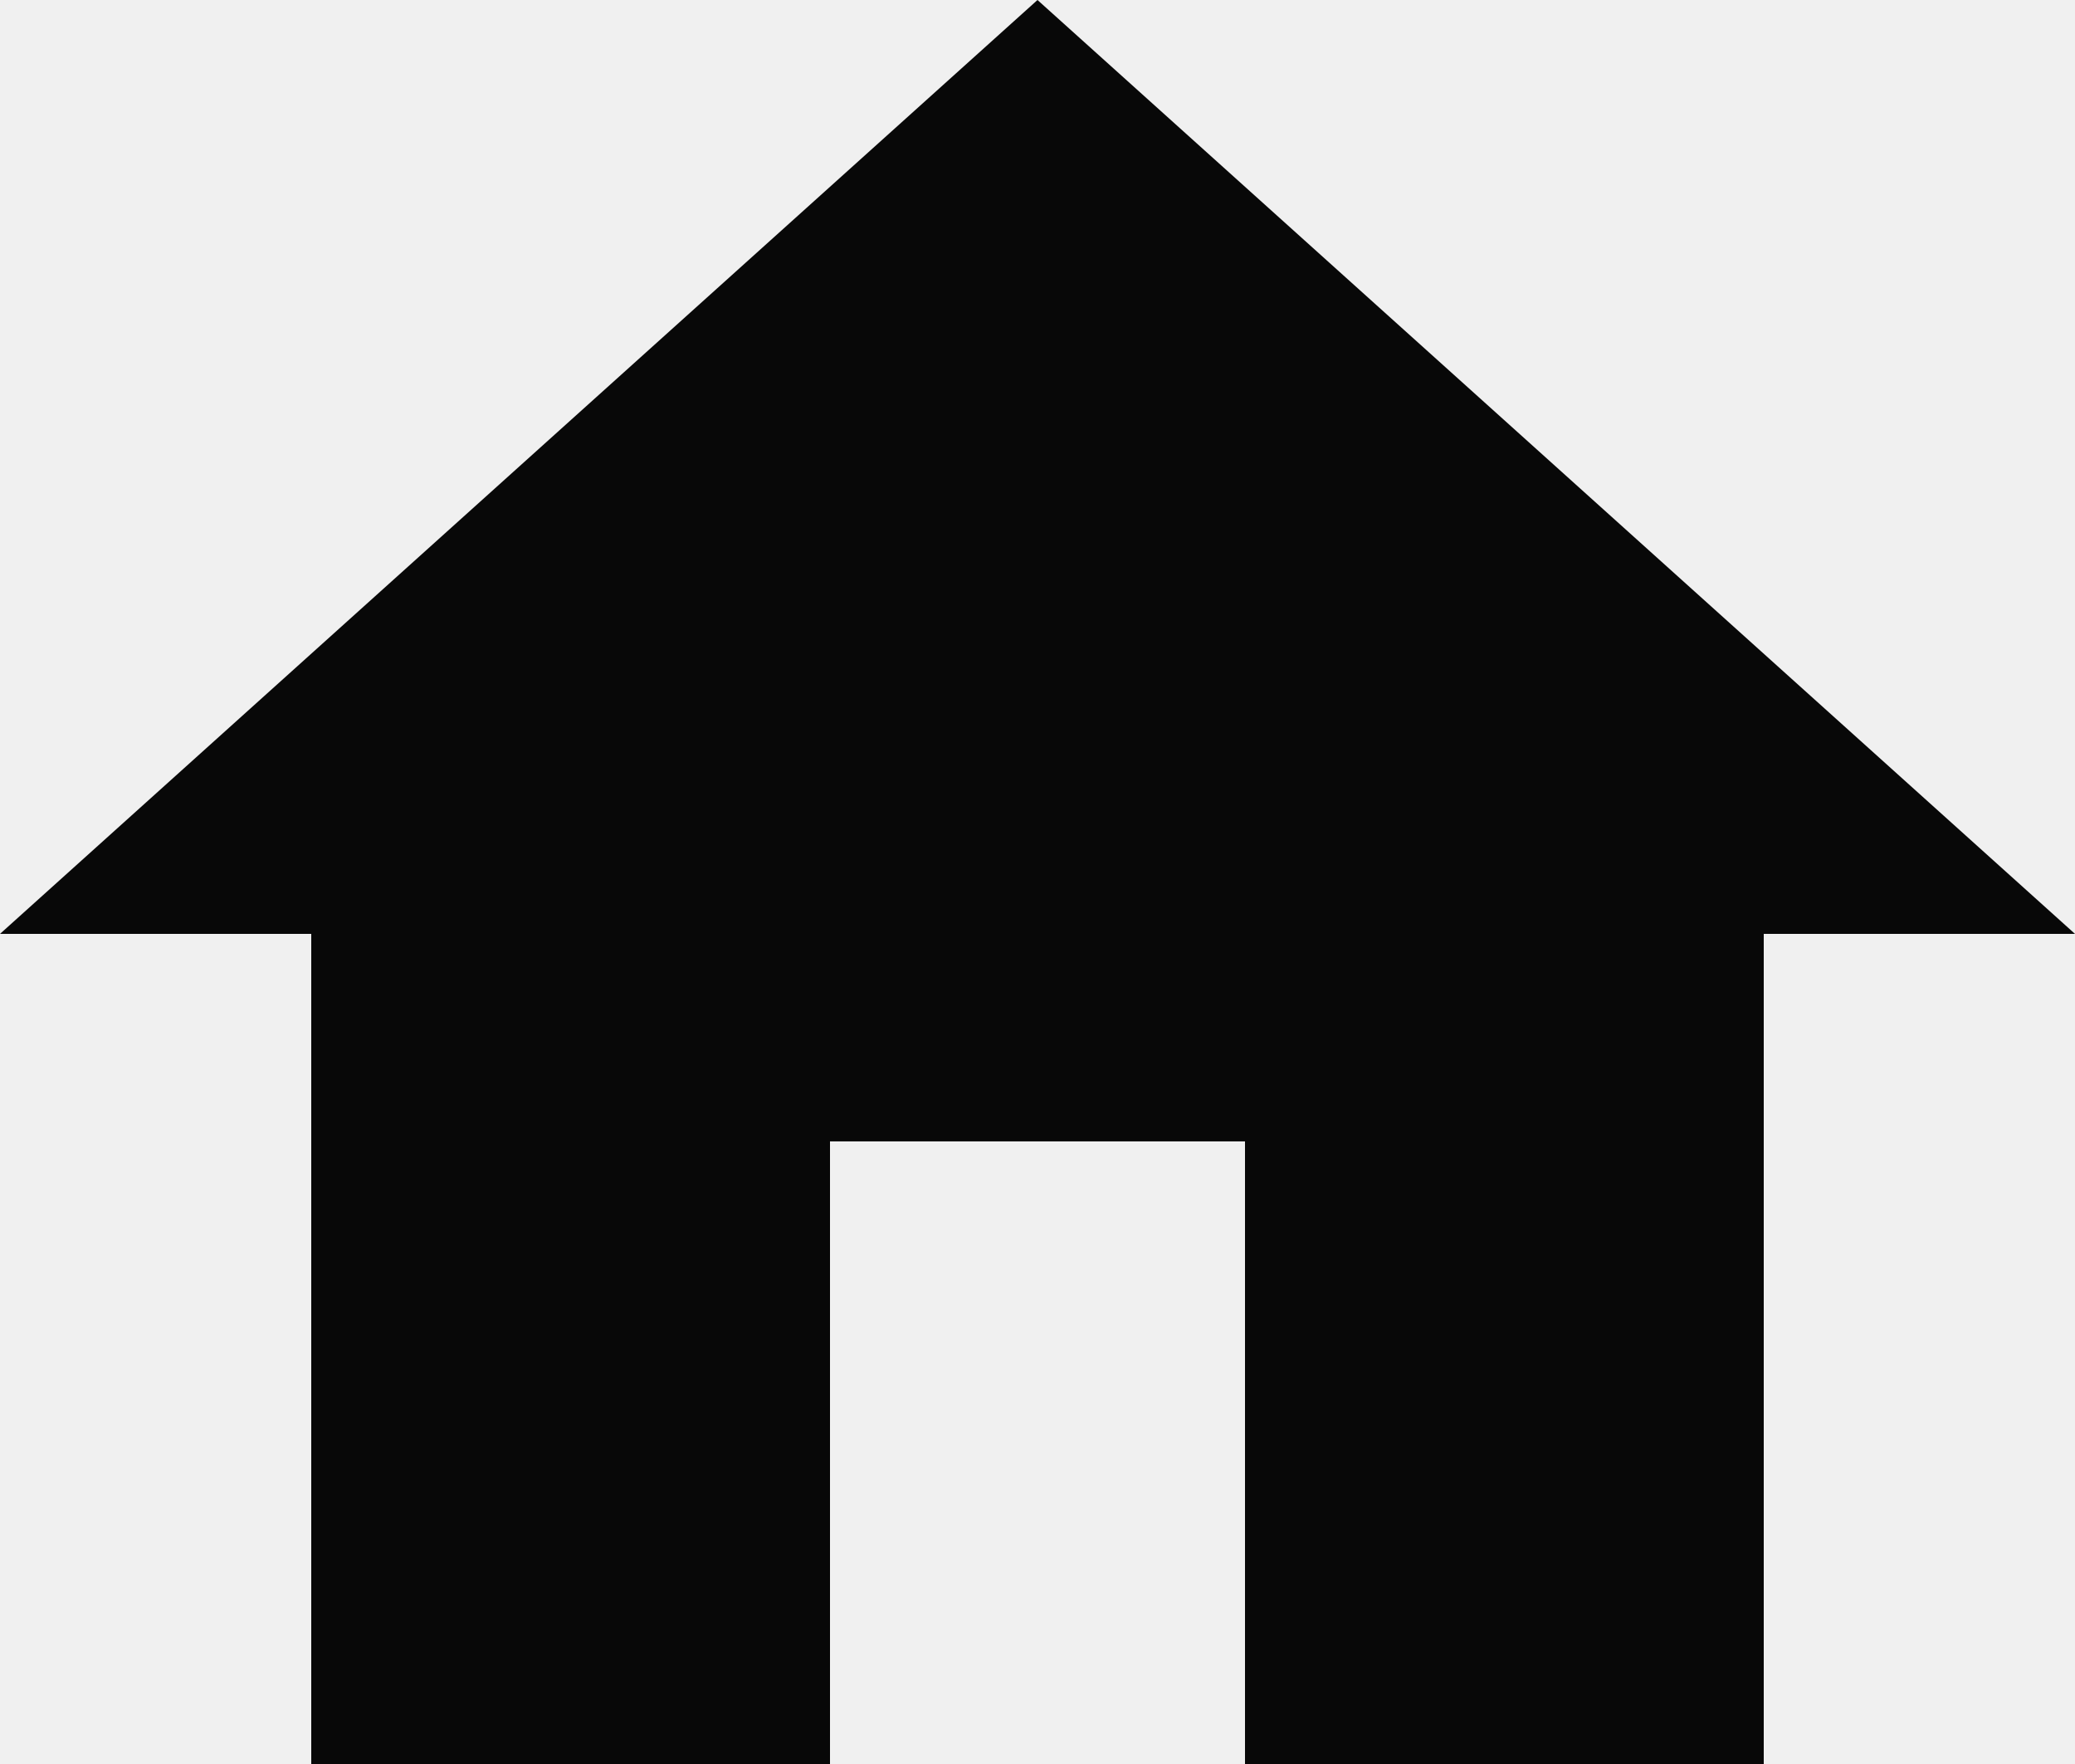
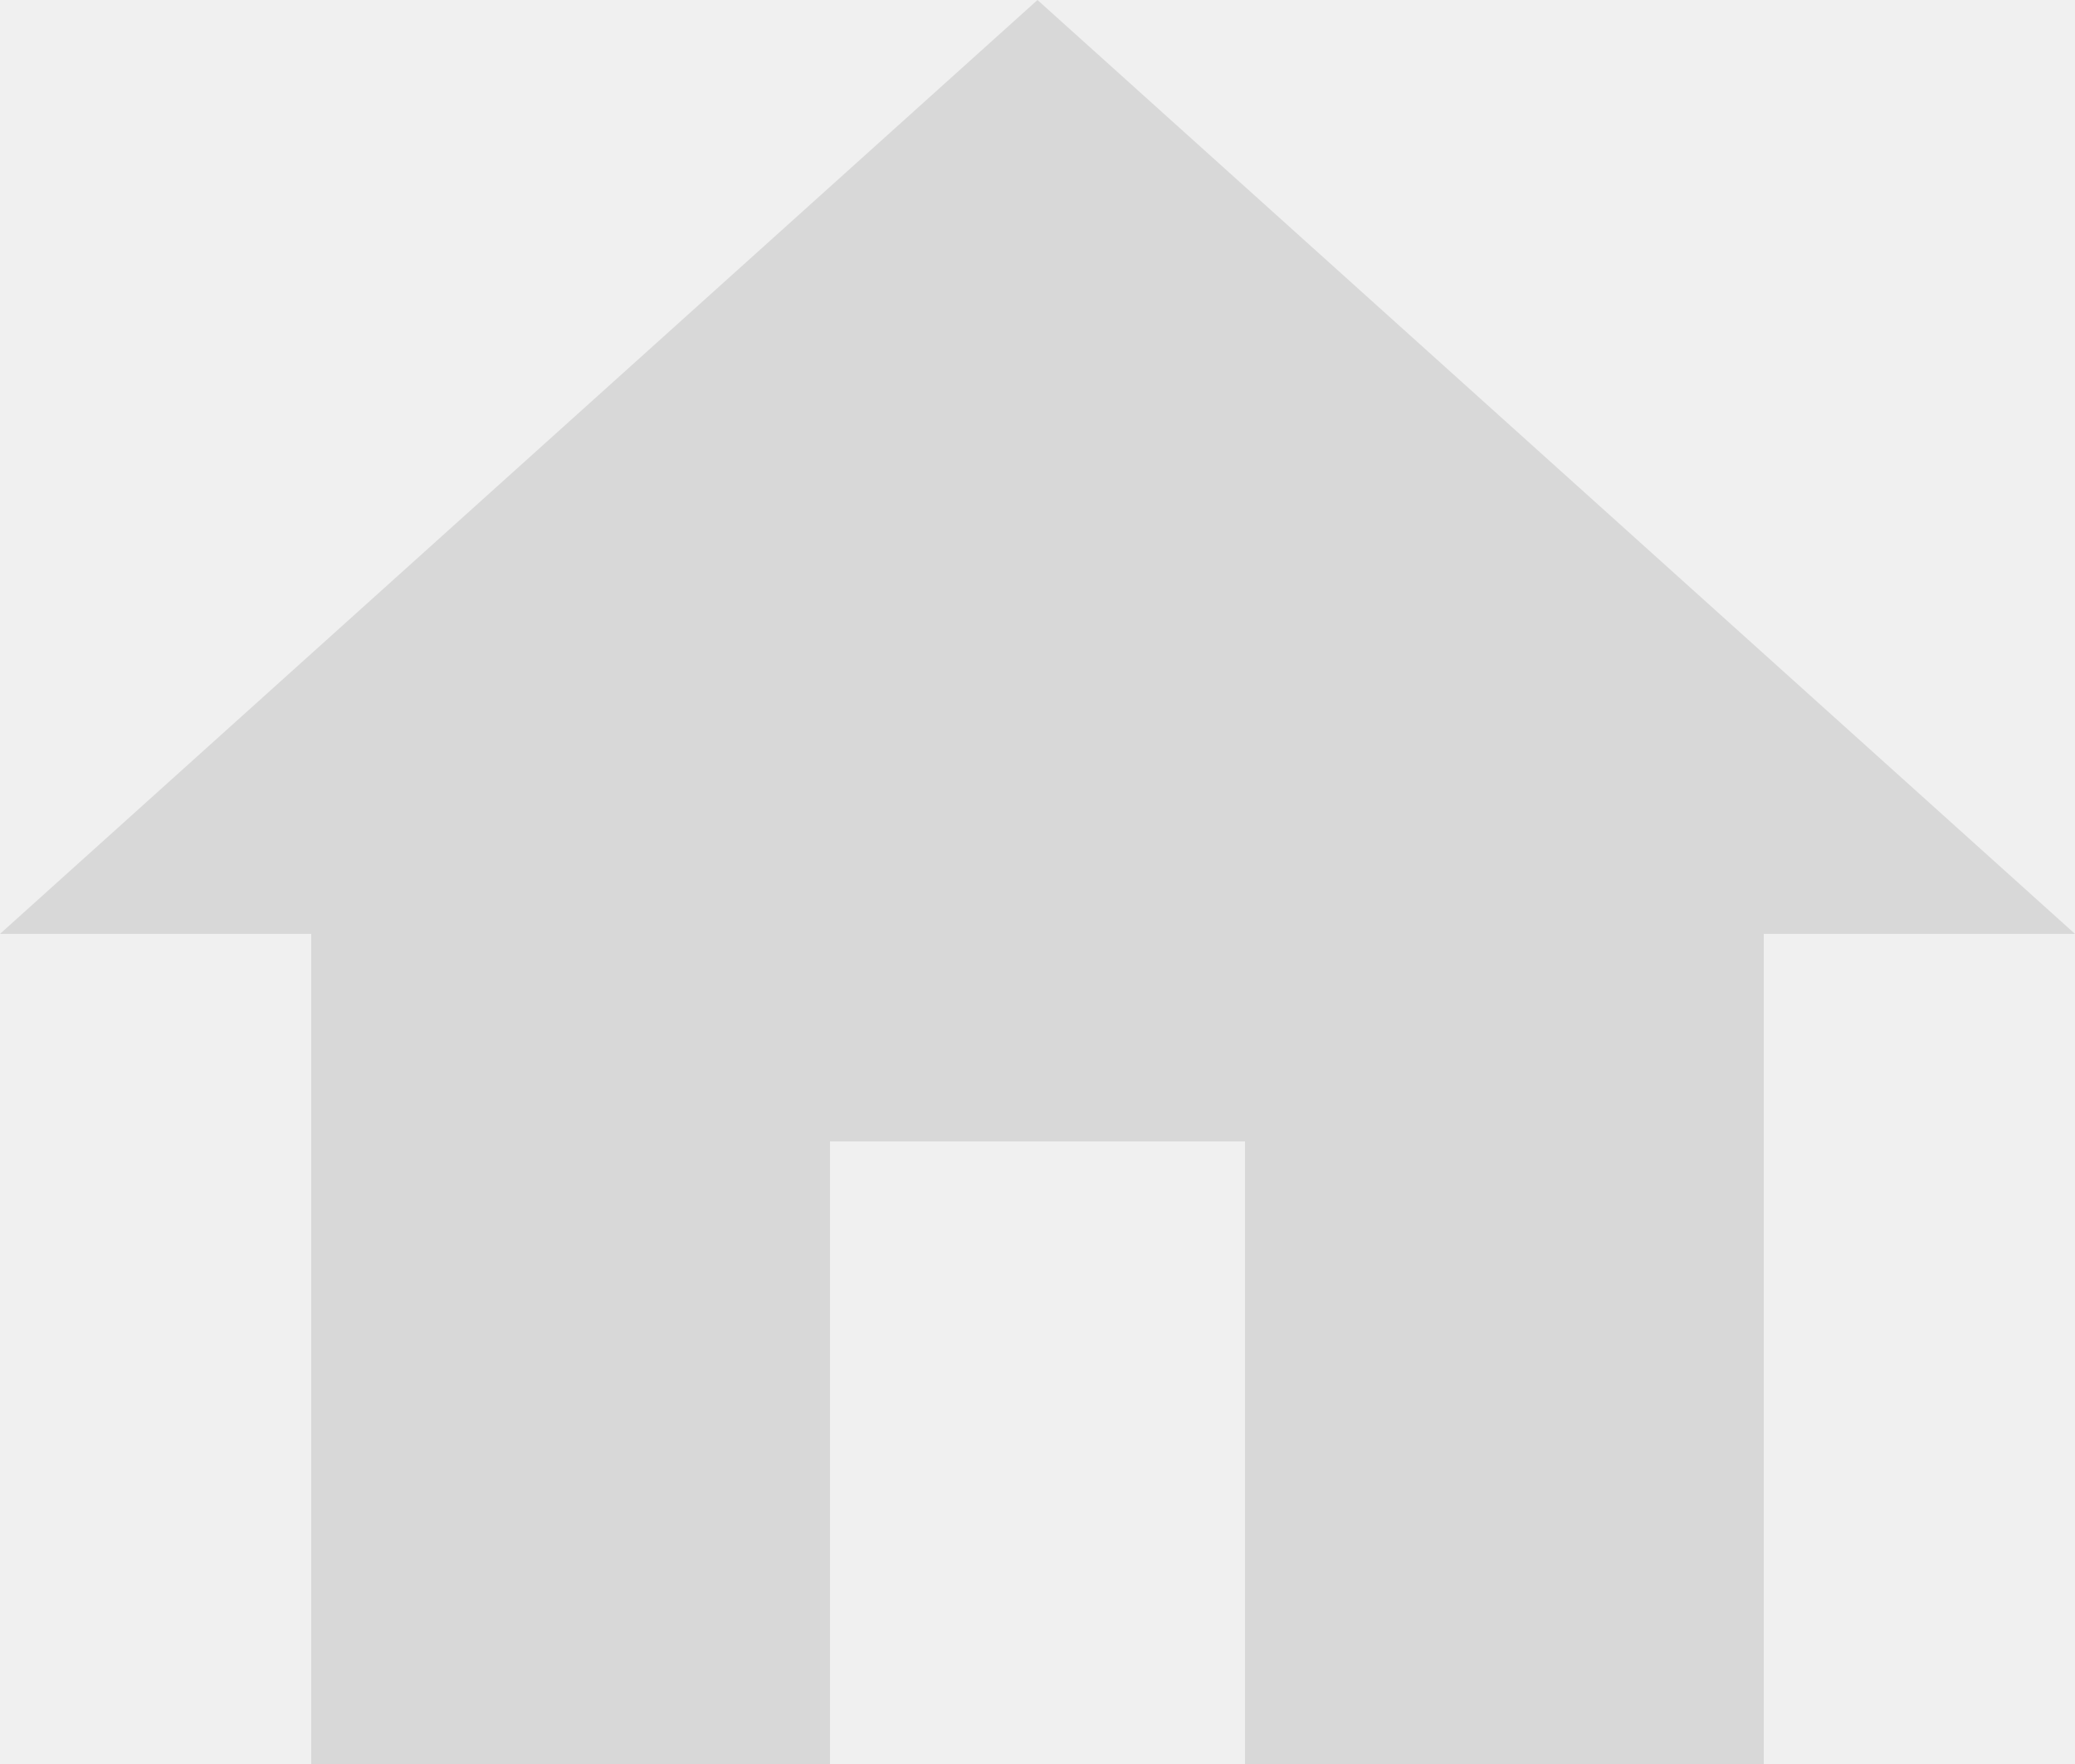
<svg xmlns="http://www.w3.org/2000/svg" xmlns:xlink="http://www.w3.org/1999/xlink" width="20" height="17" viewBox="0 0 20 17">
  <defs>
    <polygon id="home-a" points="8 17 8 11 12 11 12 17 17 17 17 9 20 9 10 0 0 9 3 9 3 17" />
  </defs>
  <g fill="none" fill-rule="evenodd" transform="translate(-2 -3)">
    <polygon points="0 0 24 0 24 24 0 24" />
    <g transform="translate(2 3)">
      <mask id="home-b" fill="#fff">
        <use xlink:href="#home-a" />
      </mask>
-       <rect width="24" height="24" x="-2" y="-3" fill="#080808" mask="url(#home-b)" />
+       <rect width="24" height="24" x="-2" y="-3" fill="#D8D8D8" mask="url(#home-b)" />
    </g>
  </g>
</svg>
